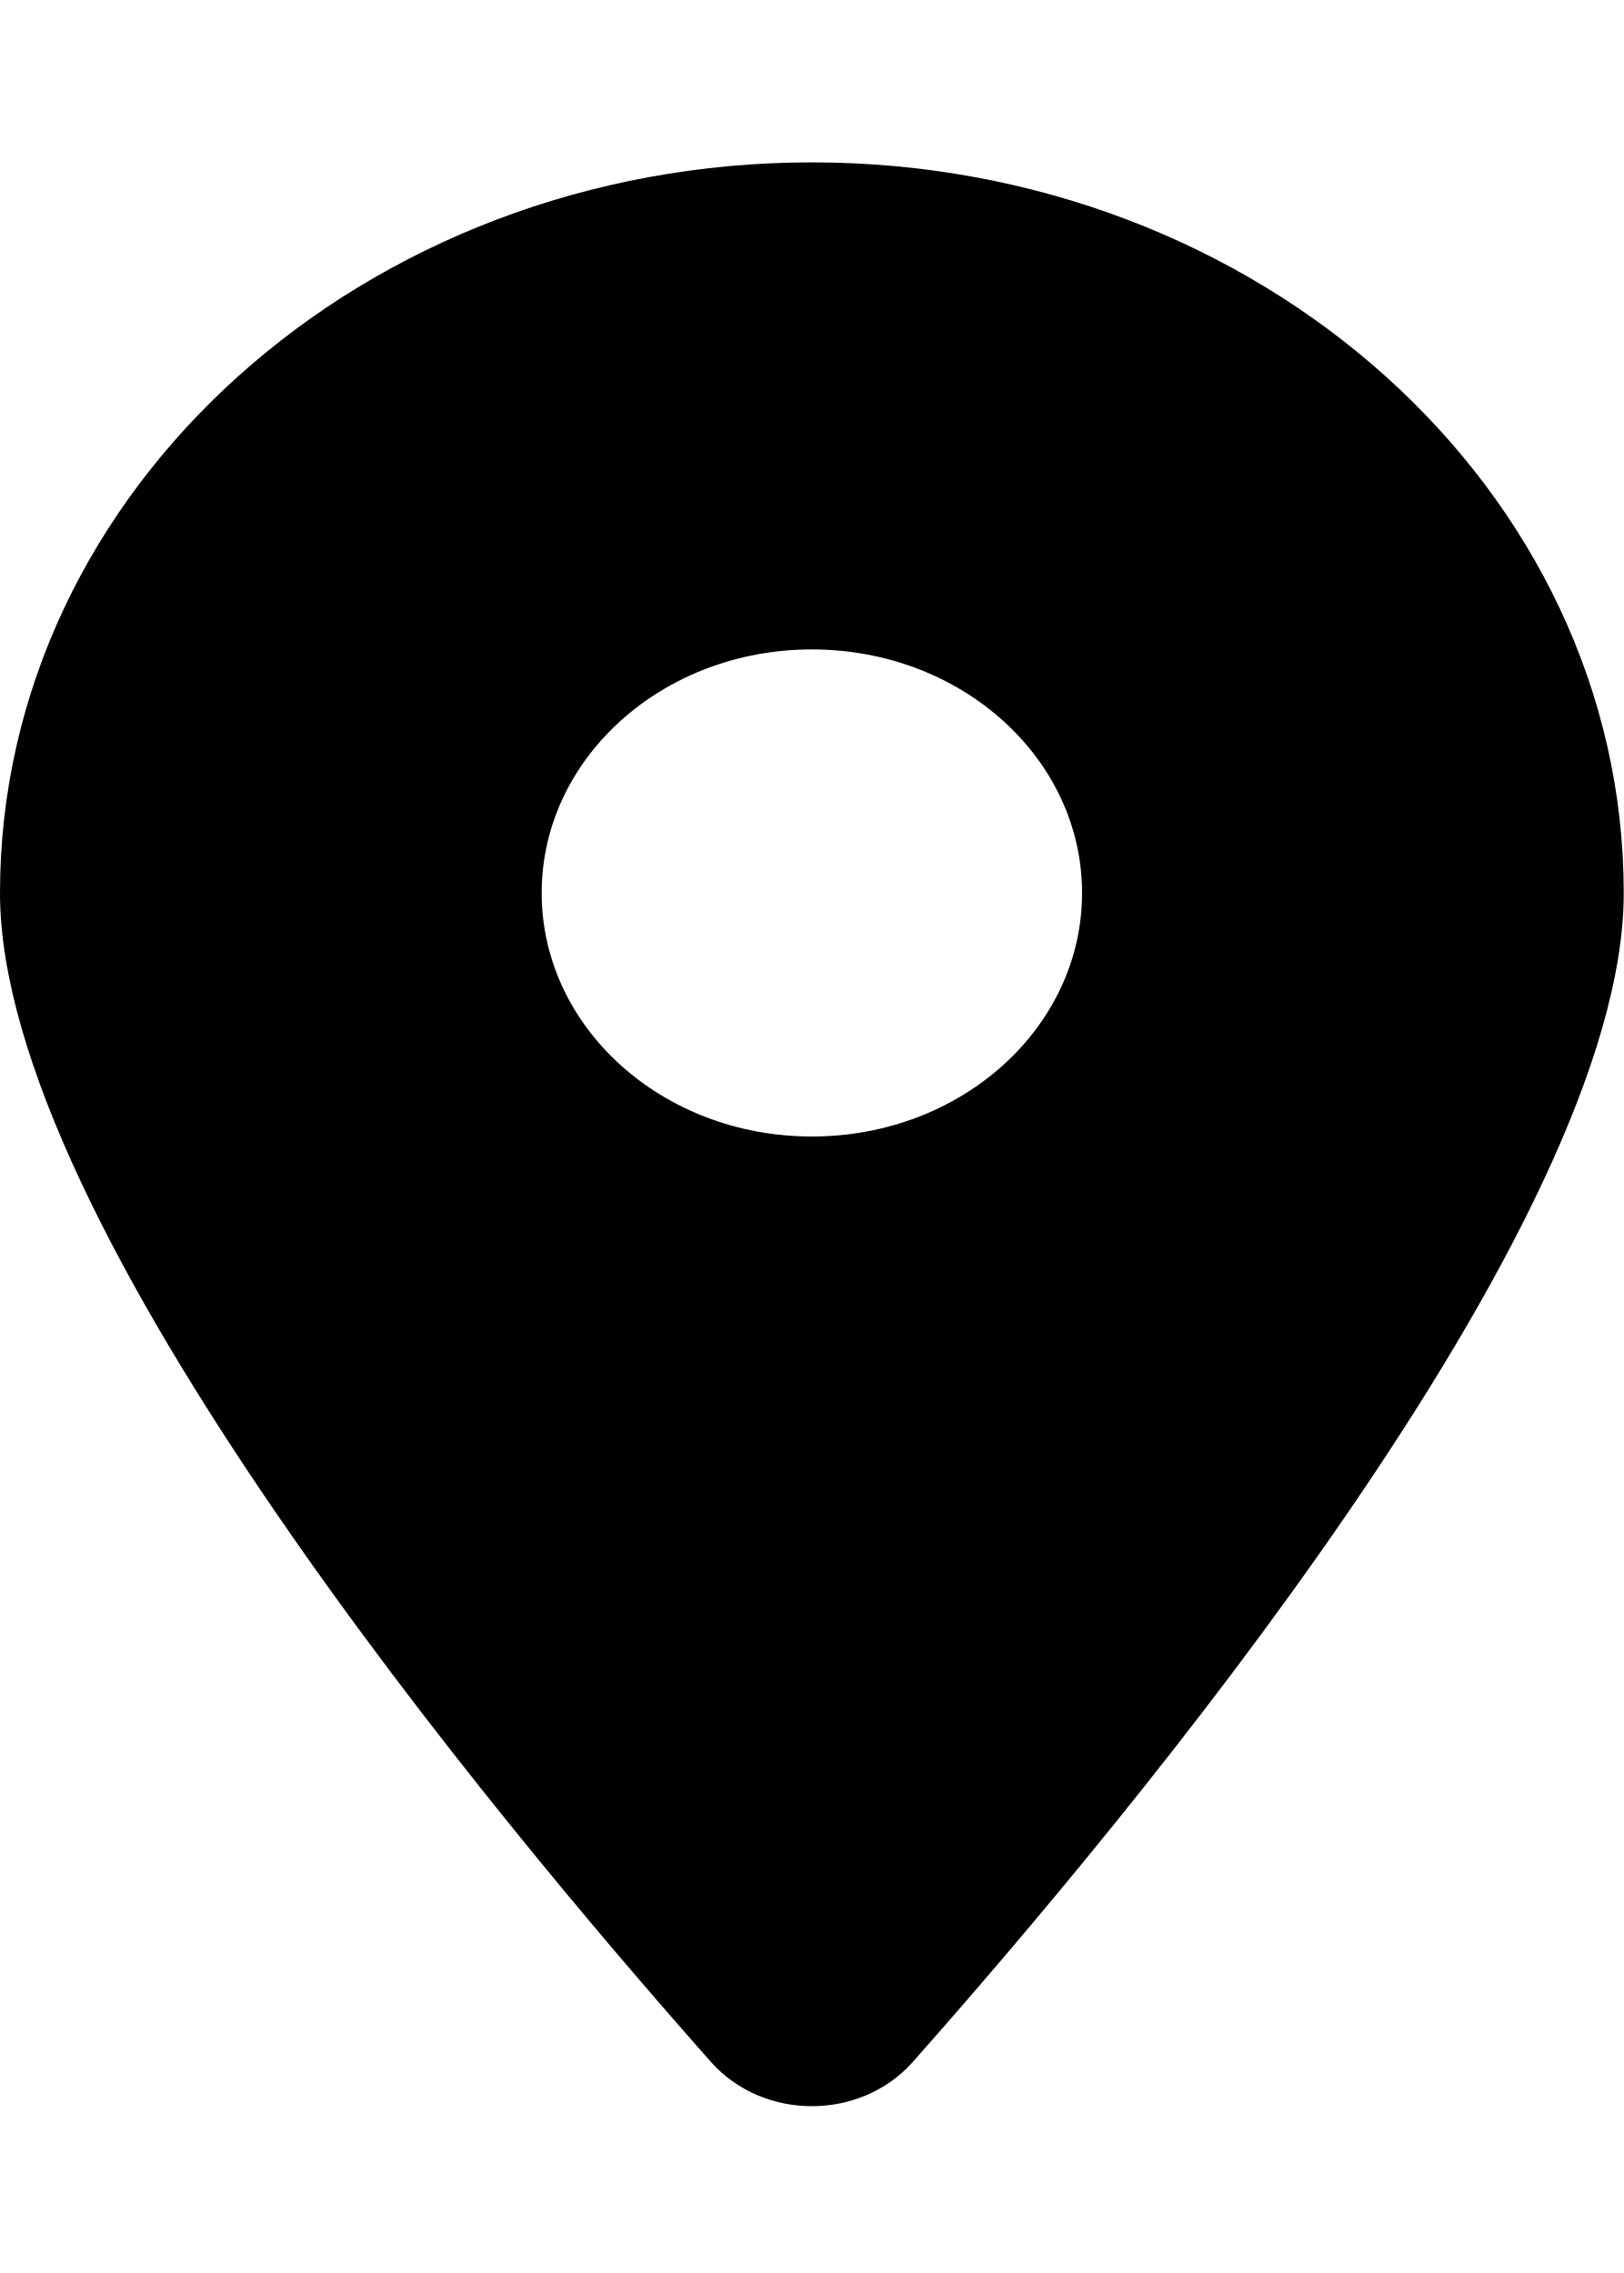
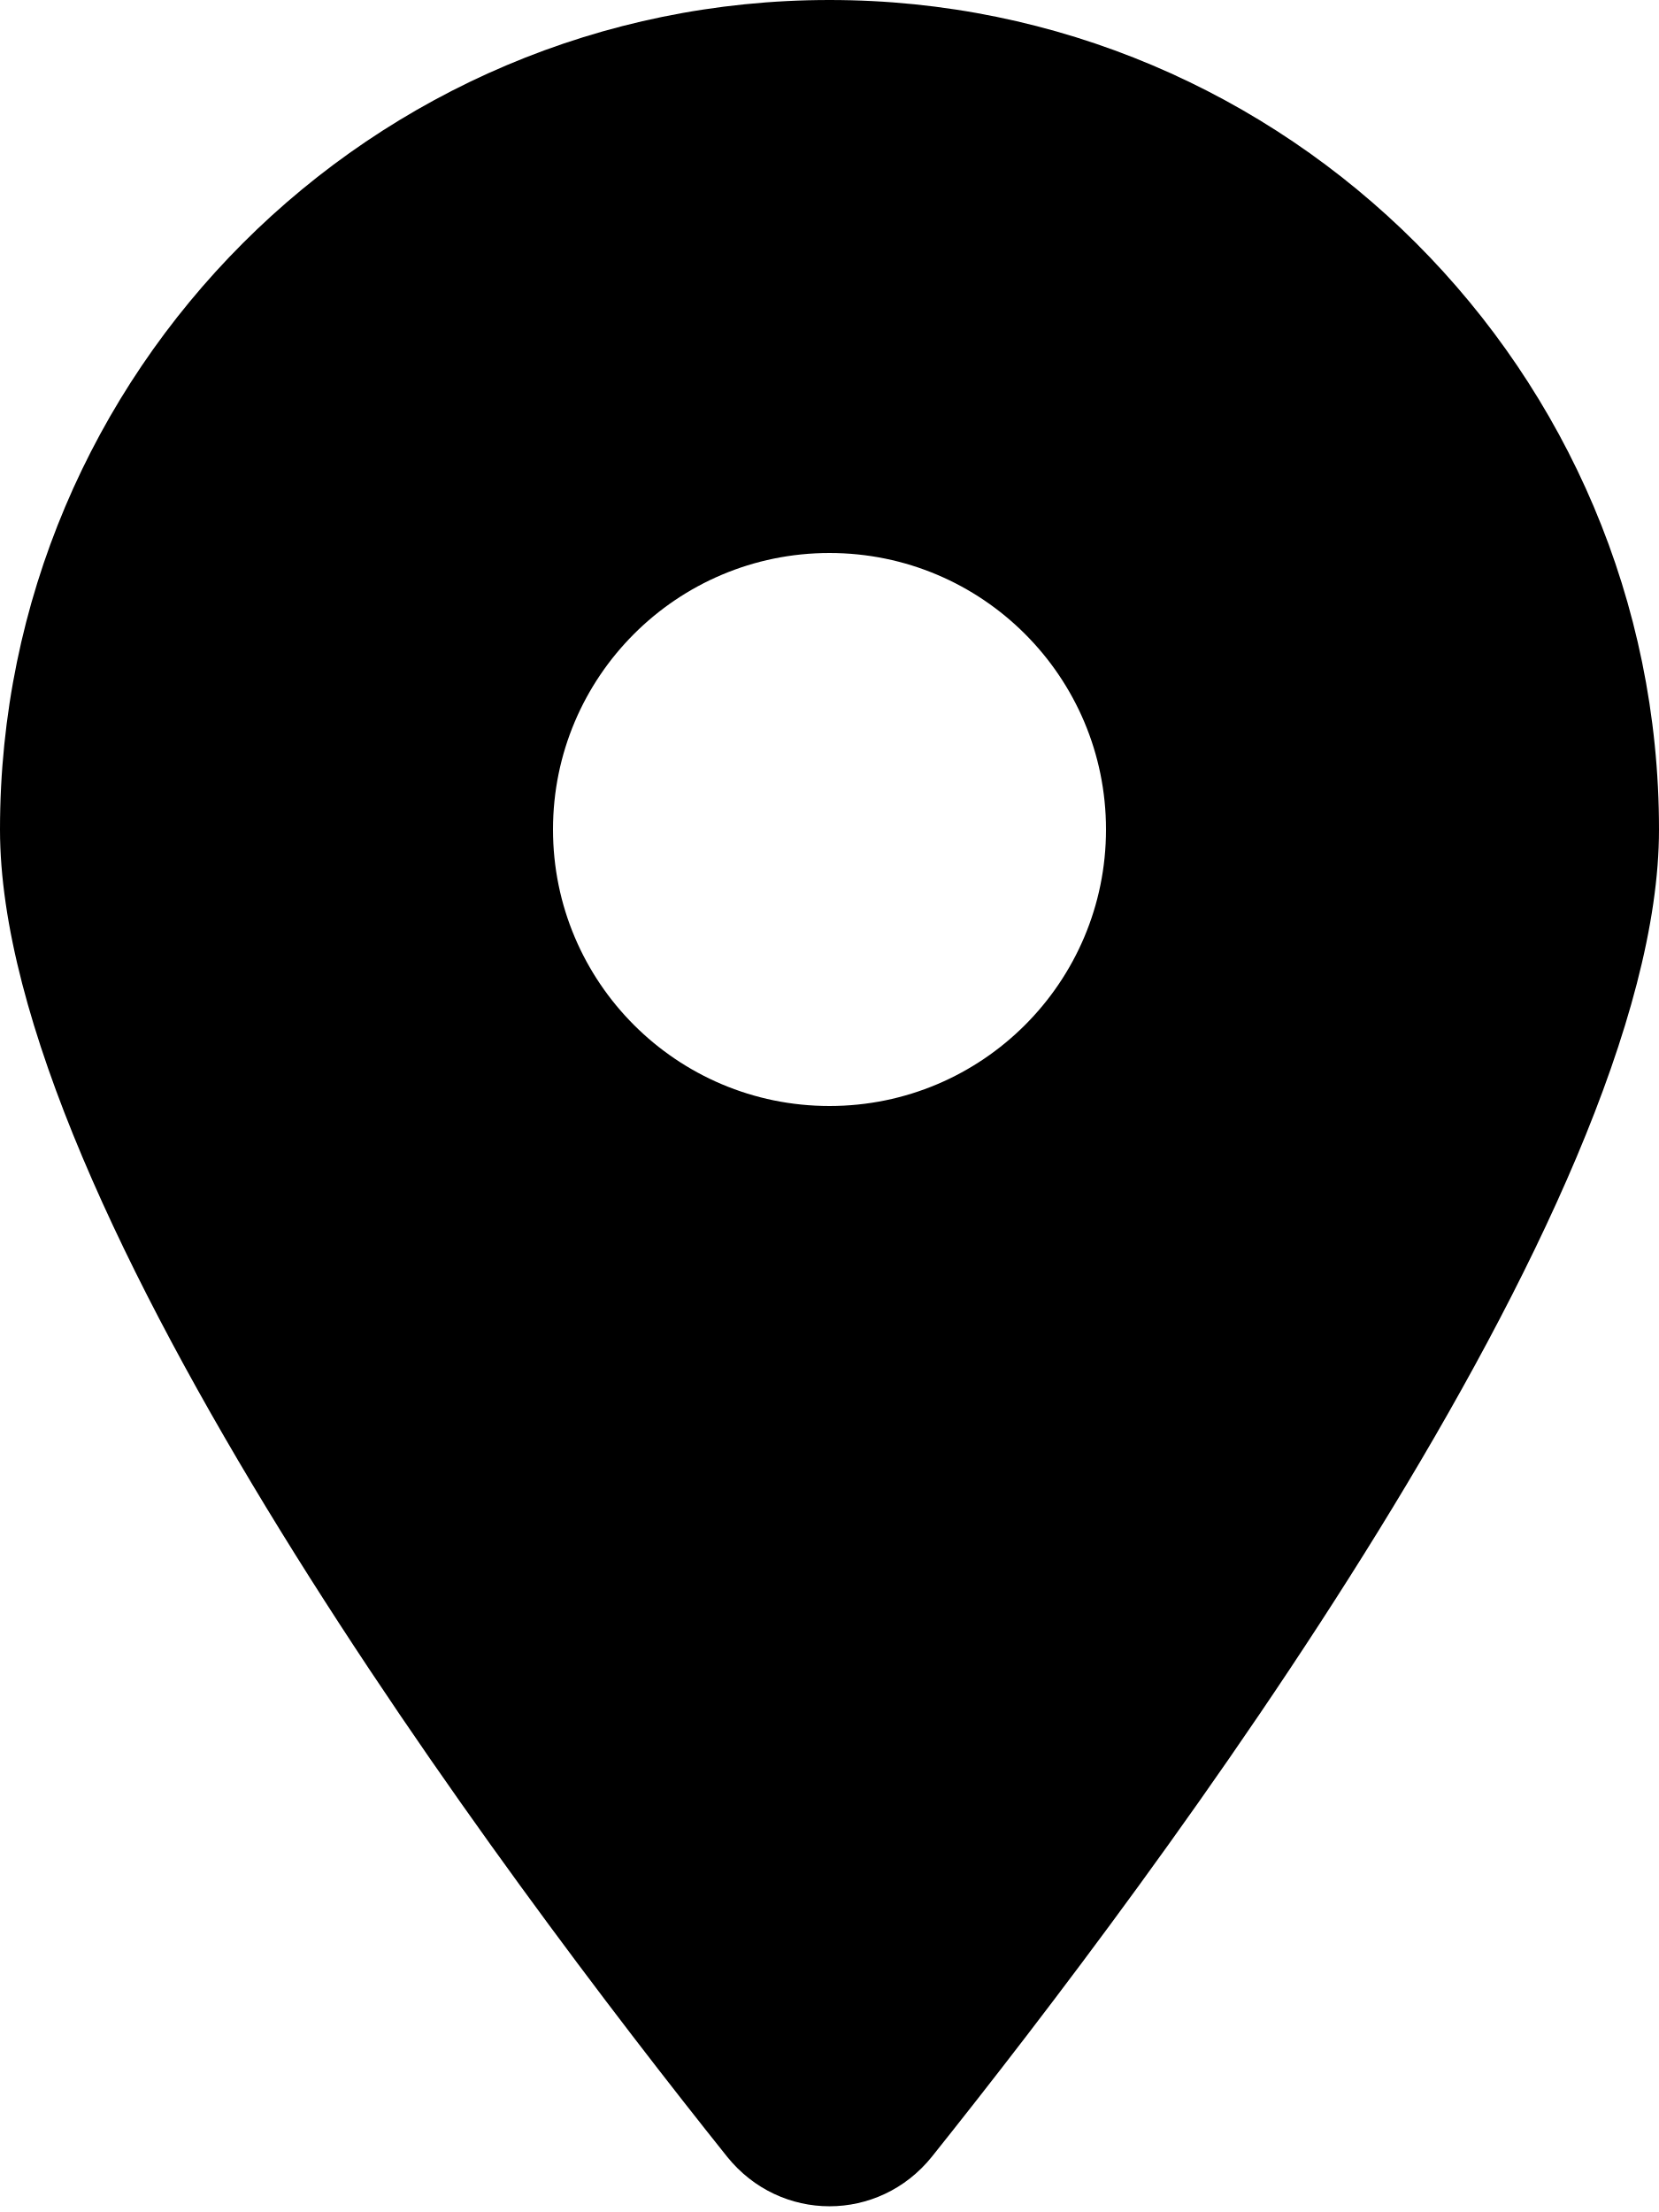
- <svg xmlns="http://www.w3.org/2000/svg" width="5px" height="7px" viewBox="0 0 5 6" version="1.1">
-   <g id="surface1">
-     <path style=" stroke:none;fill-rule:nonzero;fill:rgb(0%,0%,0%);fill-opacity:1;" d="M 2.809 5.852 C 3.477 5.098 5 3.273 5 2.25 C 5 1.008 3.879 0 2.5 0 C 1.121 0 0 1.008 0 2.25 C 0 3.273 1.523 5.098 2.191 5.852 C 2.352 6.031 2.648 6.031 2.809 5.852 Z M 2.5 1.5 C 2.961 1.5 3.332 1.836 3.332 2.25 C 3.332 2.664 2.961 3 2.5 3 C 2.039 3 1.668 2.664 1.668 2.25 C 1.668 1.836 2.039 1.5 2.5 1.5 Z M 2.5 1.5 " />
-   </g>
+ <svg xmlns="http://www.w3.org/2000/svg" viewBox="0 0 384 512">
+   <path d="M215.7 499.2C267 435 384 279.4 384 192C384 86 298 0 192 0S0 86 0 192c0 87.4 117 243 168.3 307.2c12.3 15.3 35.1 15.3 47.4 0zM192 128a64 64 0 1 1 0 128 64 64 0 1 1 0-128z" />
</svg>
